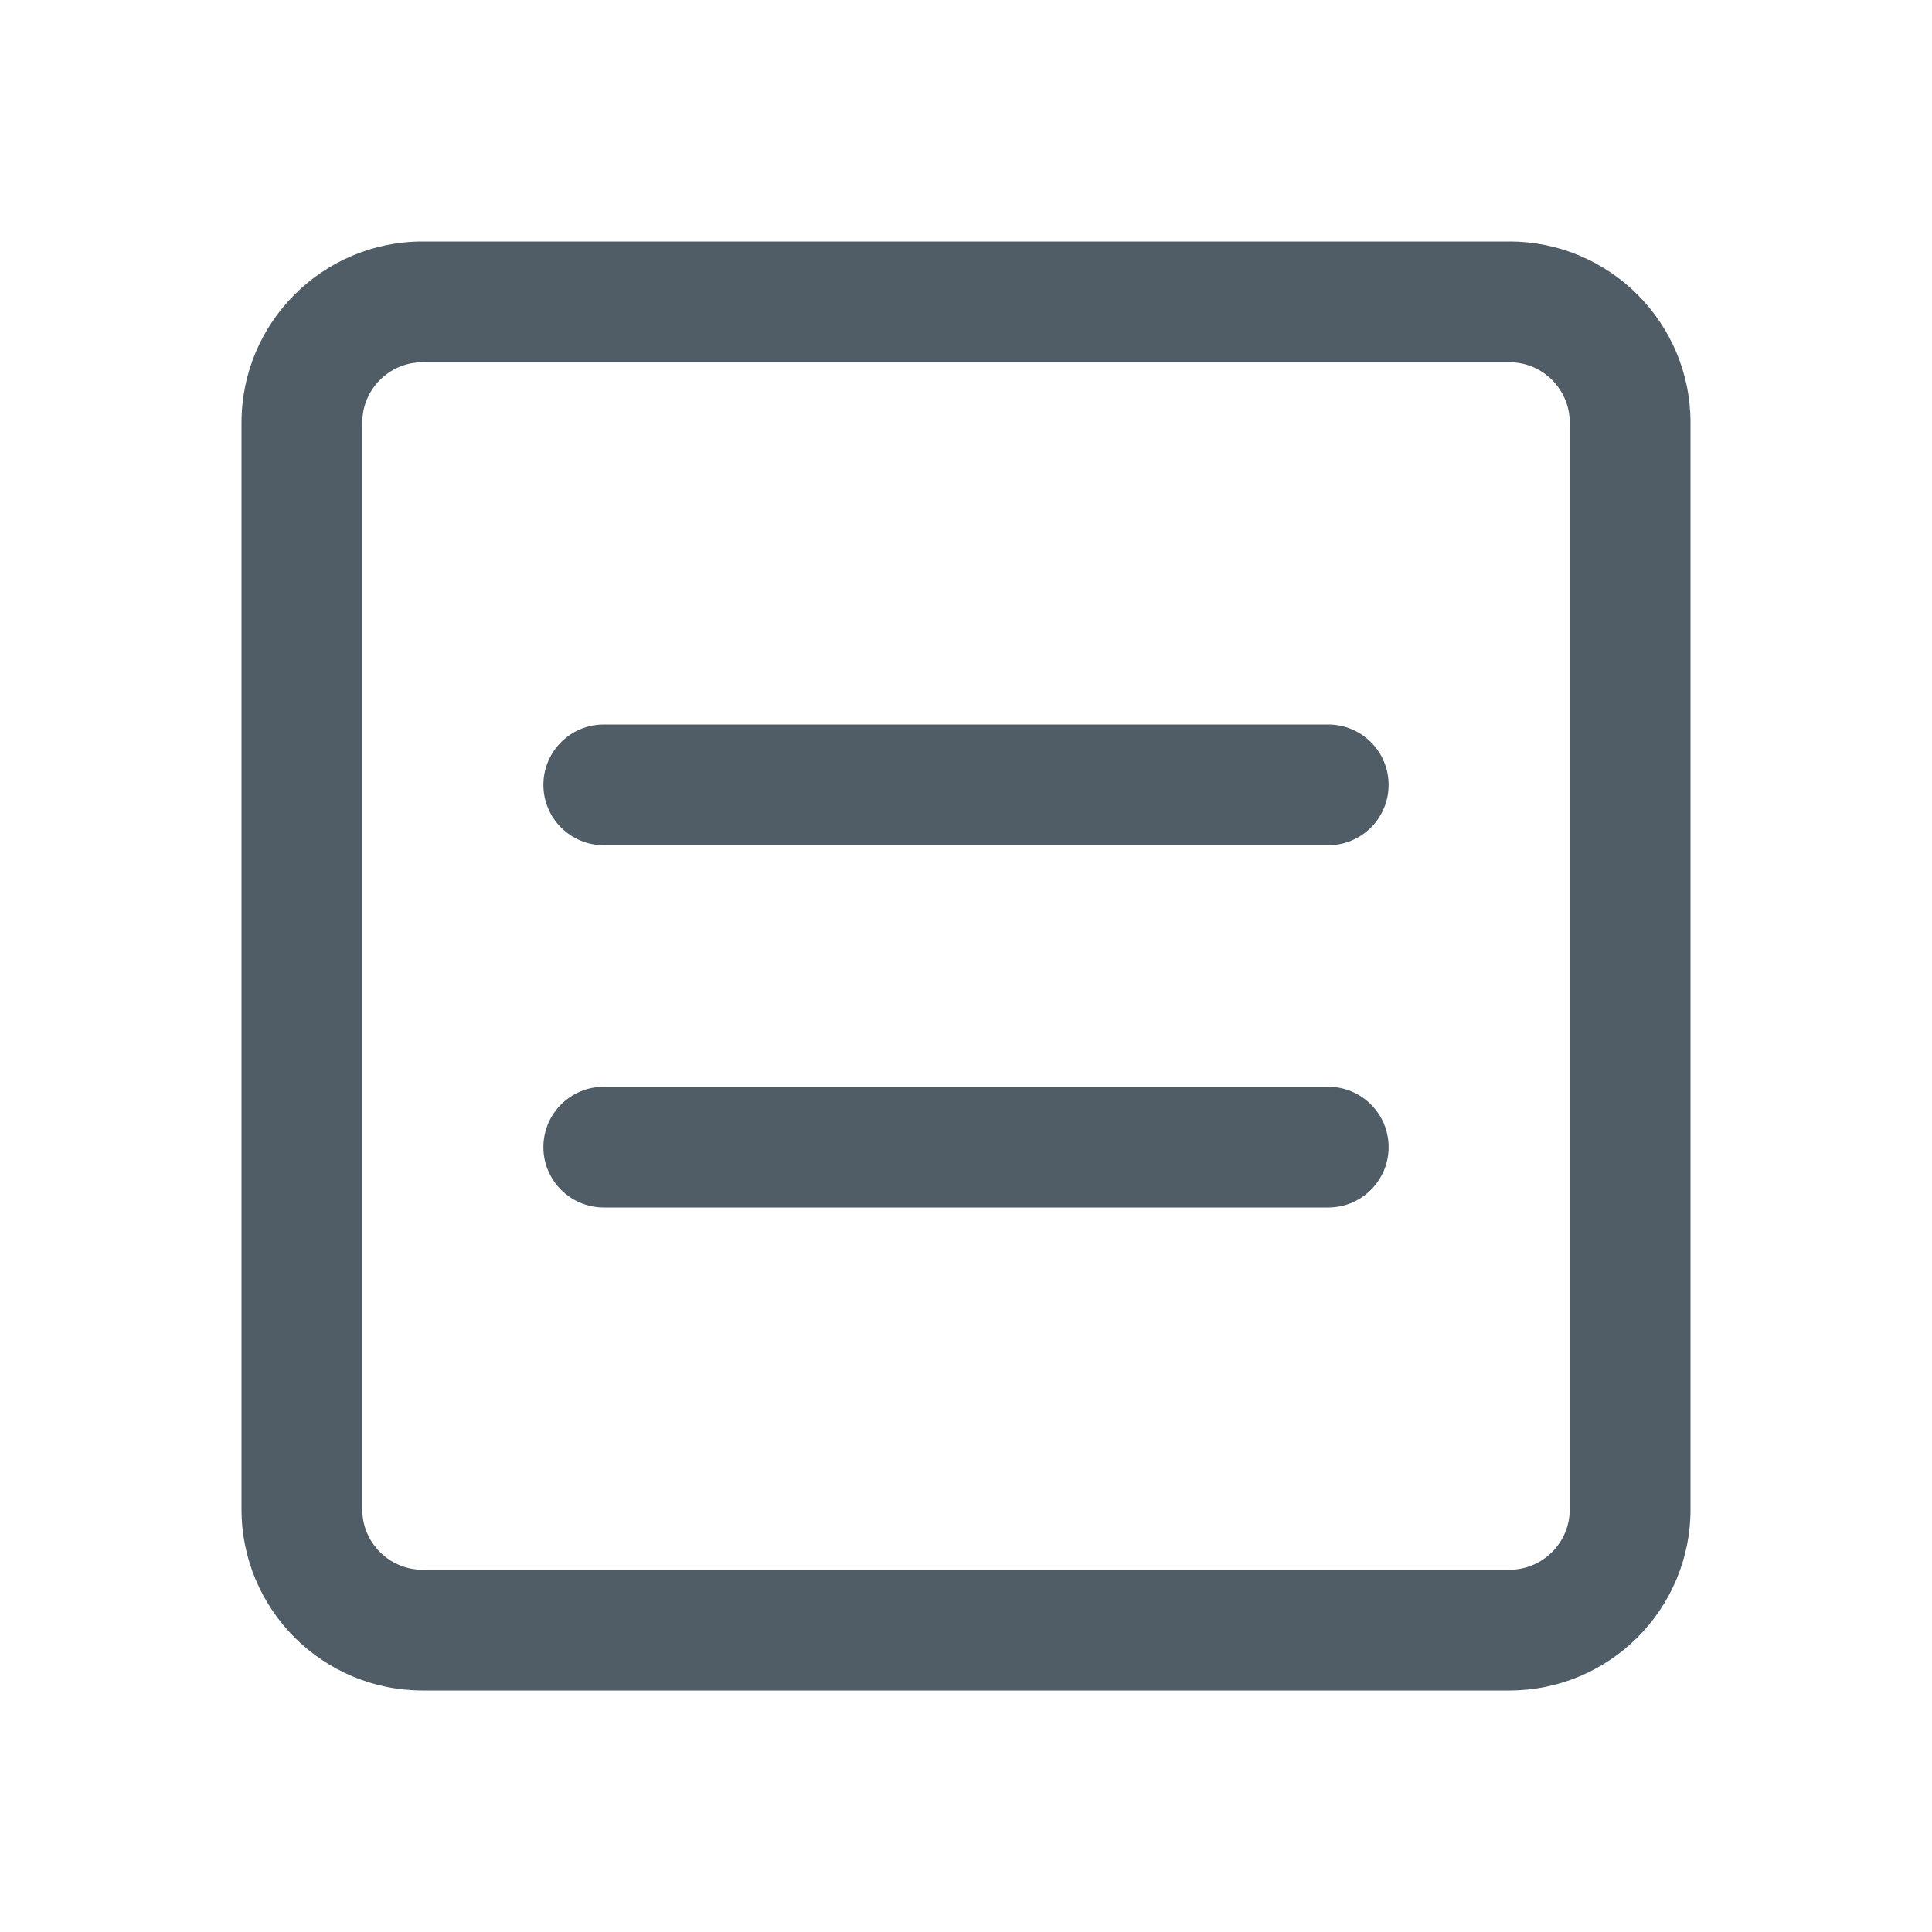
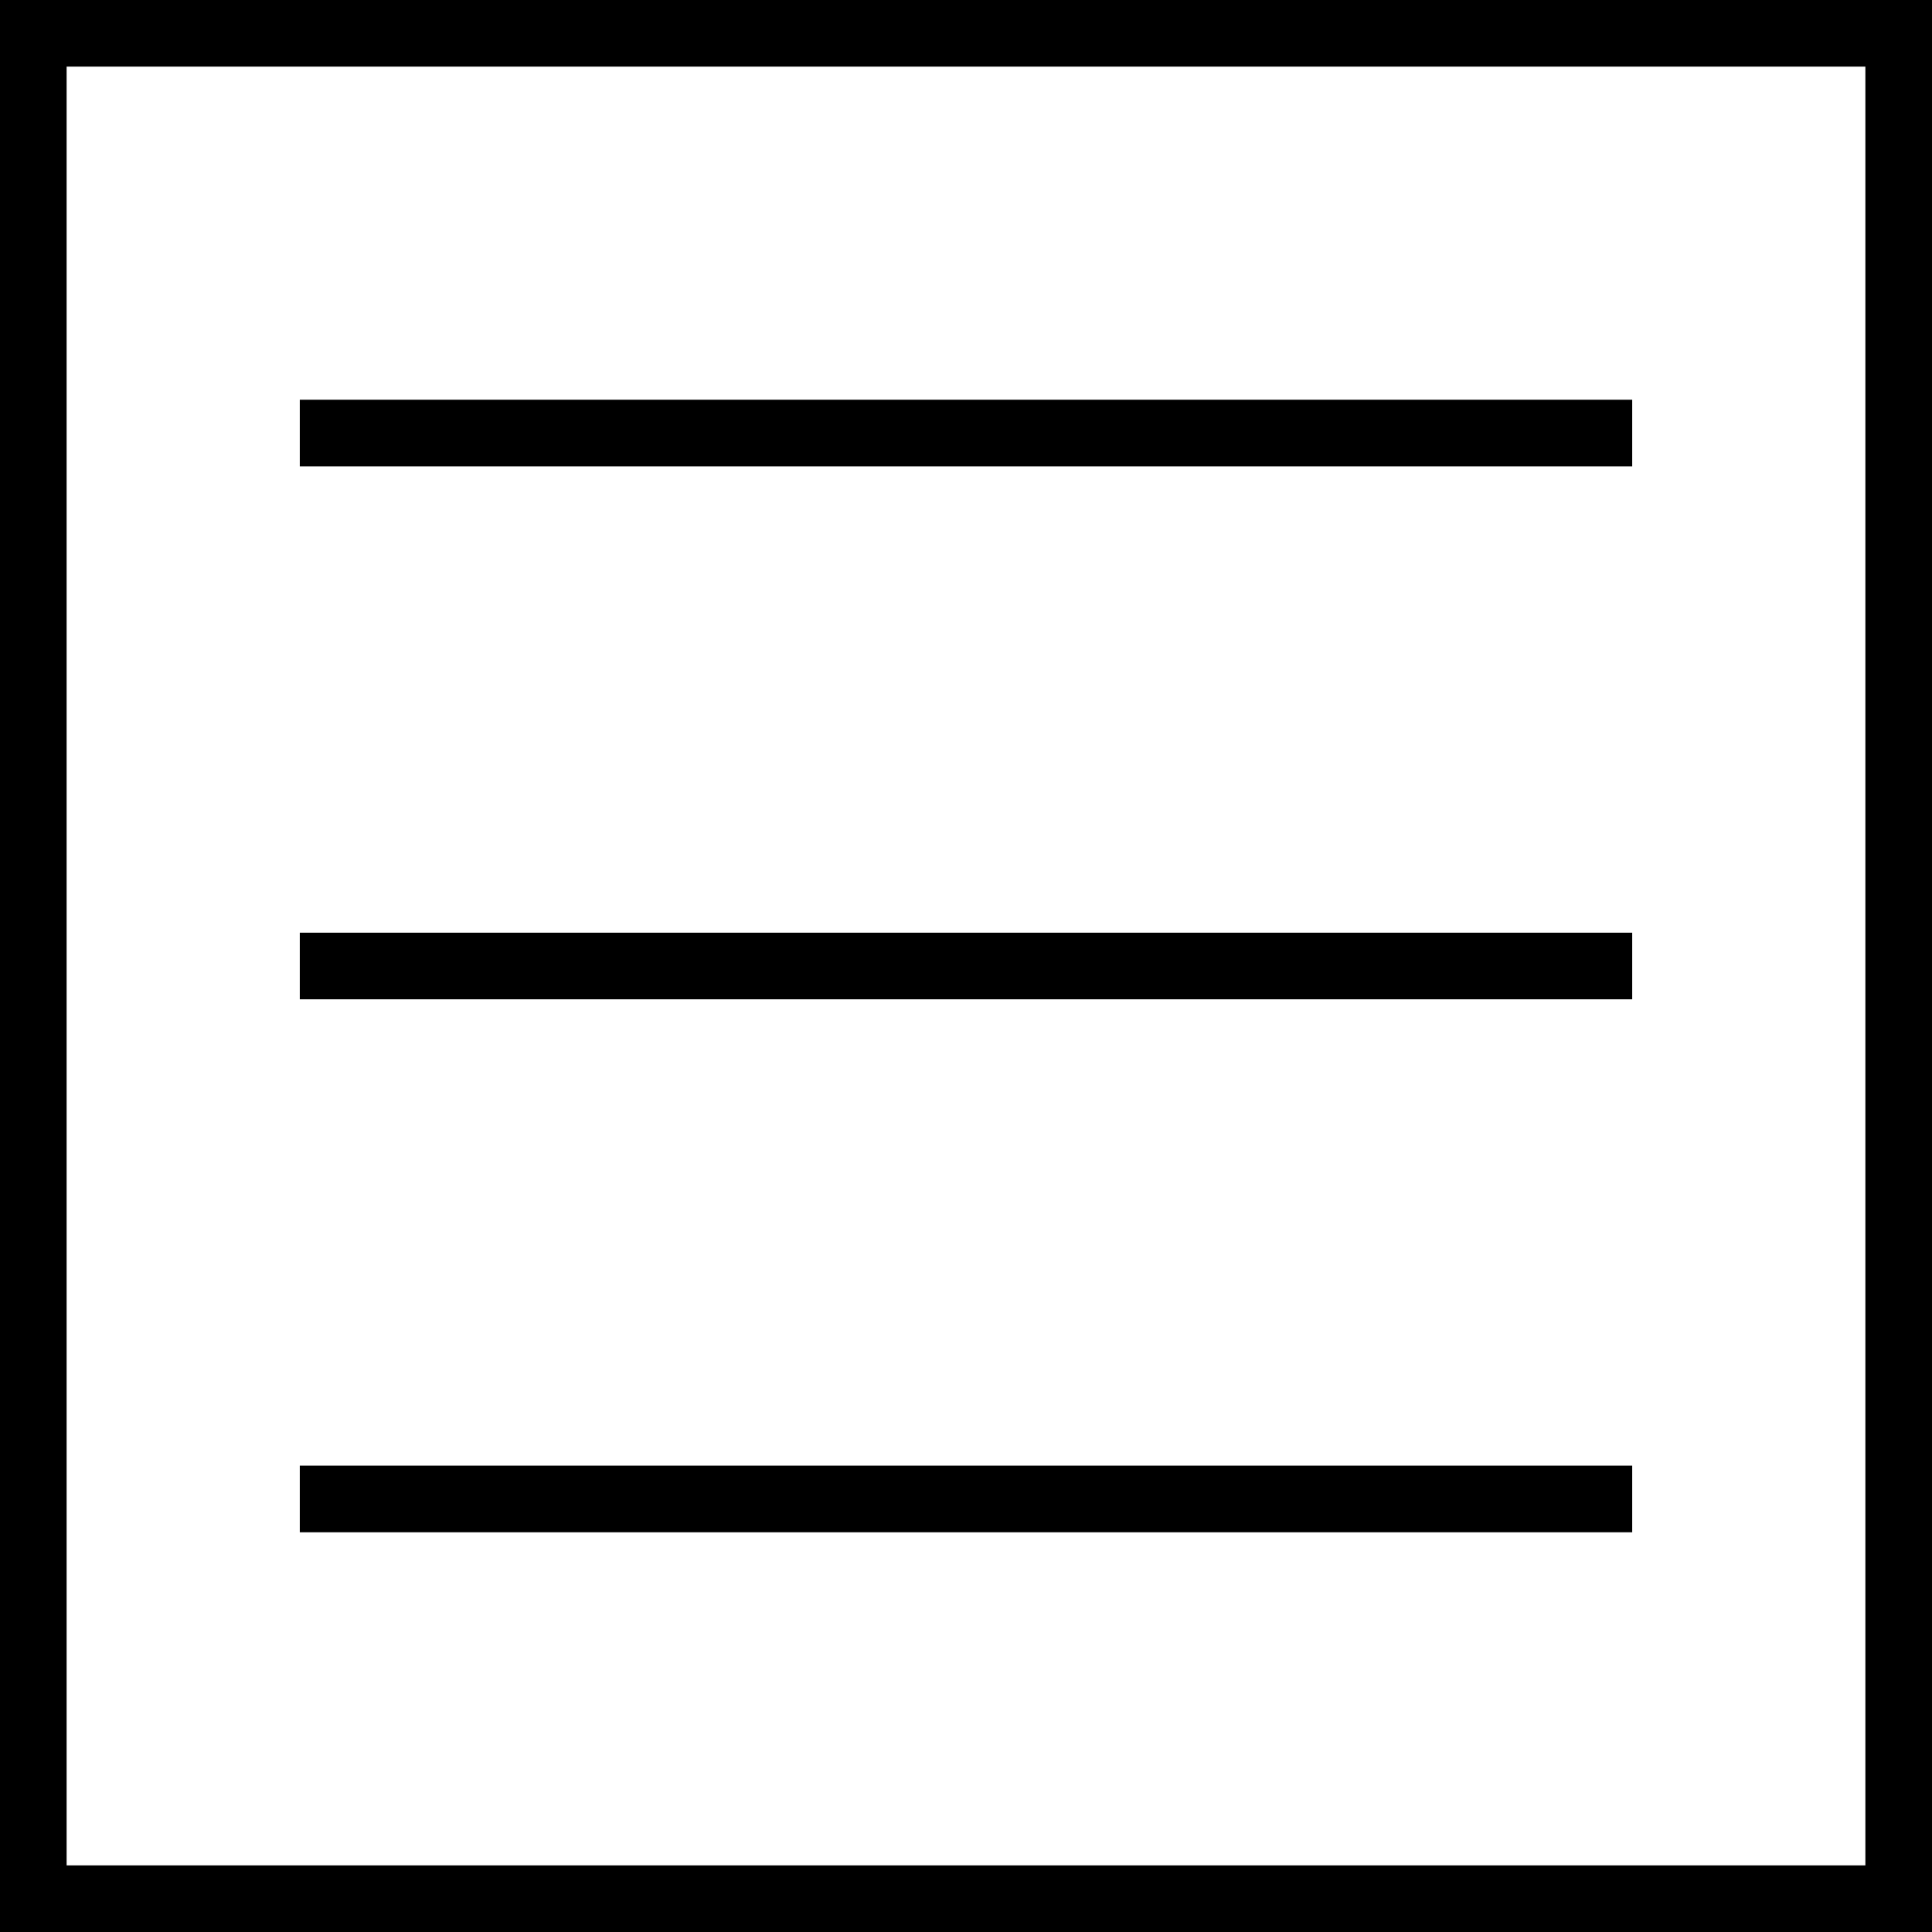
- <svg xmlns="http://www.w3.org/2000/svg" width="16" height="16" viewBox="0 0 16 16" fill="none">
-   <path d="M3.5 2C2.672 2 2 2.672 2 3.5V12.5C2 13.328 2.672 14 3.5 14H12.5C13.328 14 14 13.328 14 12.5V3.5C14 2.672 13.328 2 12.5 2H3.5ZM3 3.5C3 3.224 3.224 3 3.5 3H12.5C12.776 3 13 3.224 13 3.5V12.5C13 12.776 12.776 13 12.5 13H3.5C3.224 13 3 12.776 3 12.5V3.5ZM4.5 6.5C4.5 6.224 4.724 6 5 6H11C11.276 6 11.5 6.224 11.5 6.5C11.5 6.776 11.276 7 11 7H5C4.724 7 4.5 6.776 4.5 6.5ZM4.5 9.5C4.5 9.224 4.724 9 5 9H11C11.276 9 11.5 9.224 11.5 9.5C11.5 9.776 11.276 10 11 10H5C4.724 10 4.5 9.776 4.5 9.5Z" fill="#505D66" />
+ <svg xmlns="http://www.w3.org/2000/svg" version="1.1" id="Capa_1" x="0px" y="0px" viewBox="0 0 58 58" style="enable-background:new 0 0 58 58;" xml:space="preserve">
+   <g>
+     <rect x="9" y="12" width="40" height="2" />
+     <rect x="9" y="28" width="40" height="2" />
+     <rect x="9" y="44" width="40" height="2" />
+     <path d="M0,0v58h58V0H0z M56,56H2V2h54V56z" />
+   </g>
+   <g>
+ </g>
+   <g>
+ </g>
+   <g>
+ </g>
+   <g>
+ </g>
+   <g>
+ </g>
+   <g>
+ </g>
+   <g>
+ </g>
+   <g>
+ </g>
+   <g>
+ </g>
+   <g>
+ </g>
+   <g>
+ </g>
+   <g>
+ </g>
+   <g>
+ </g>
+   <g>
+ </g>
+   <g>
+ </g>
</svg>
